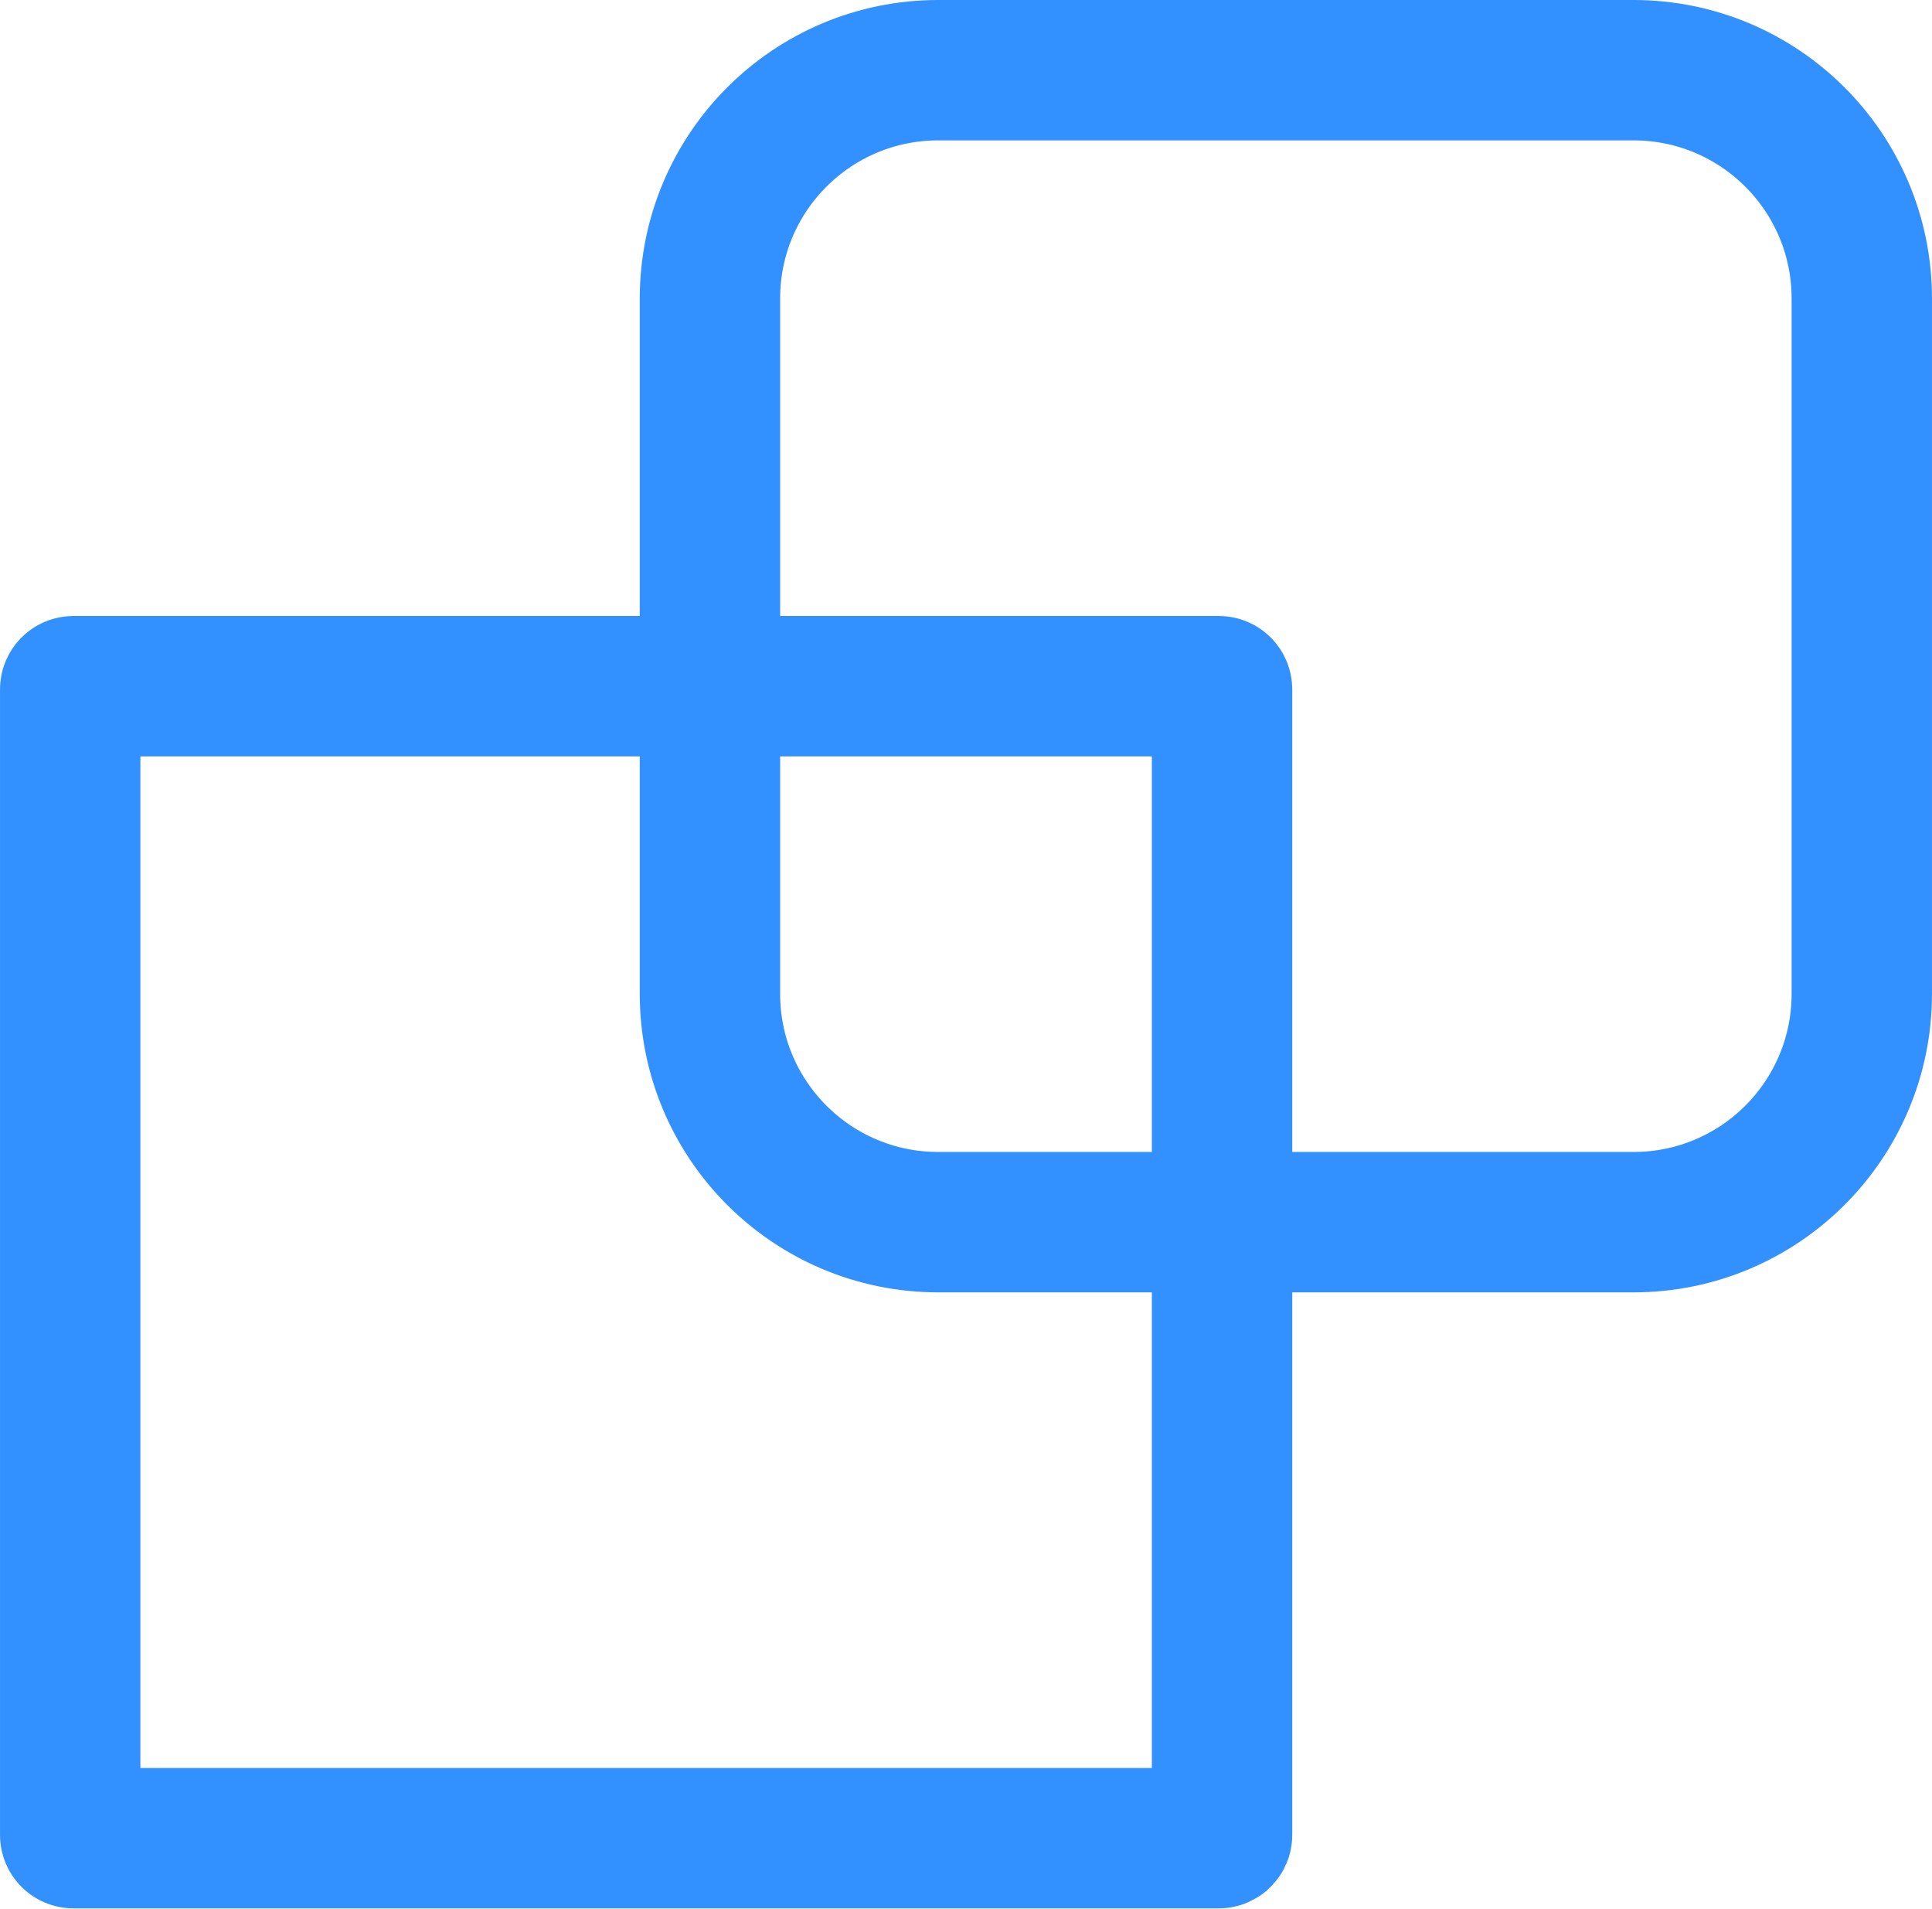
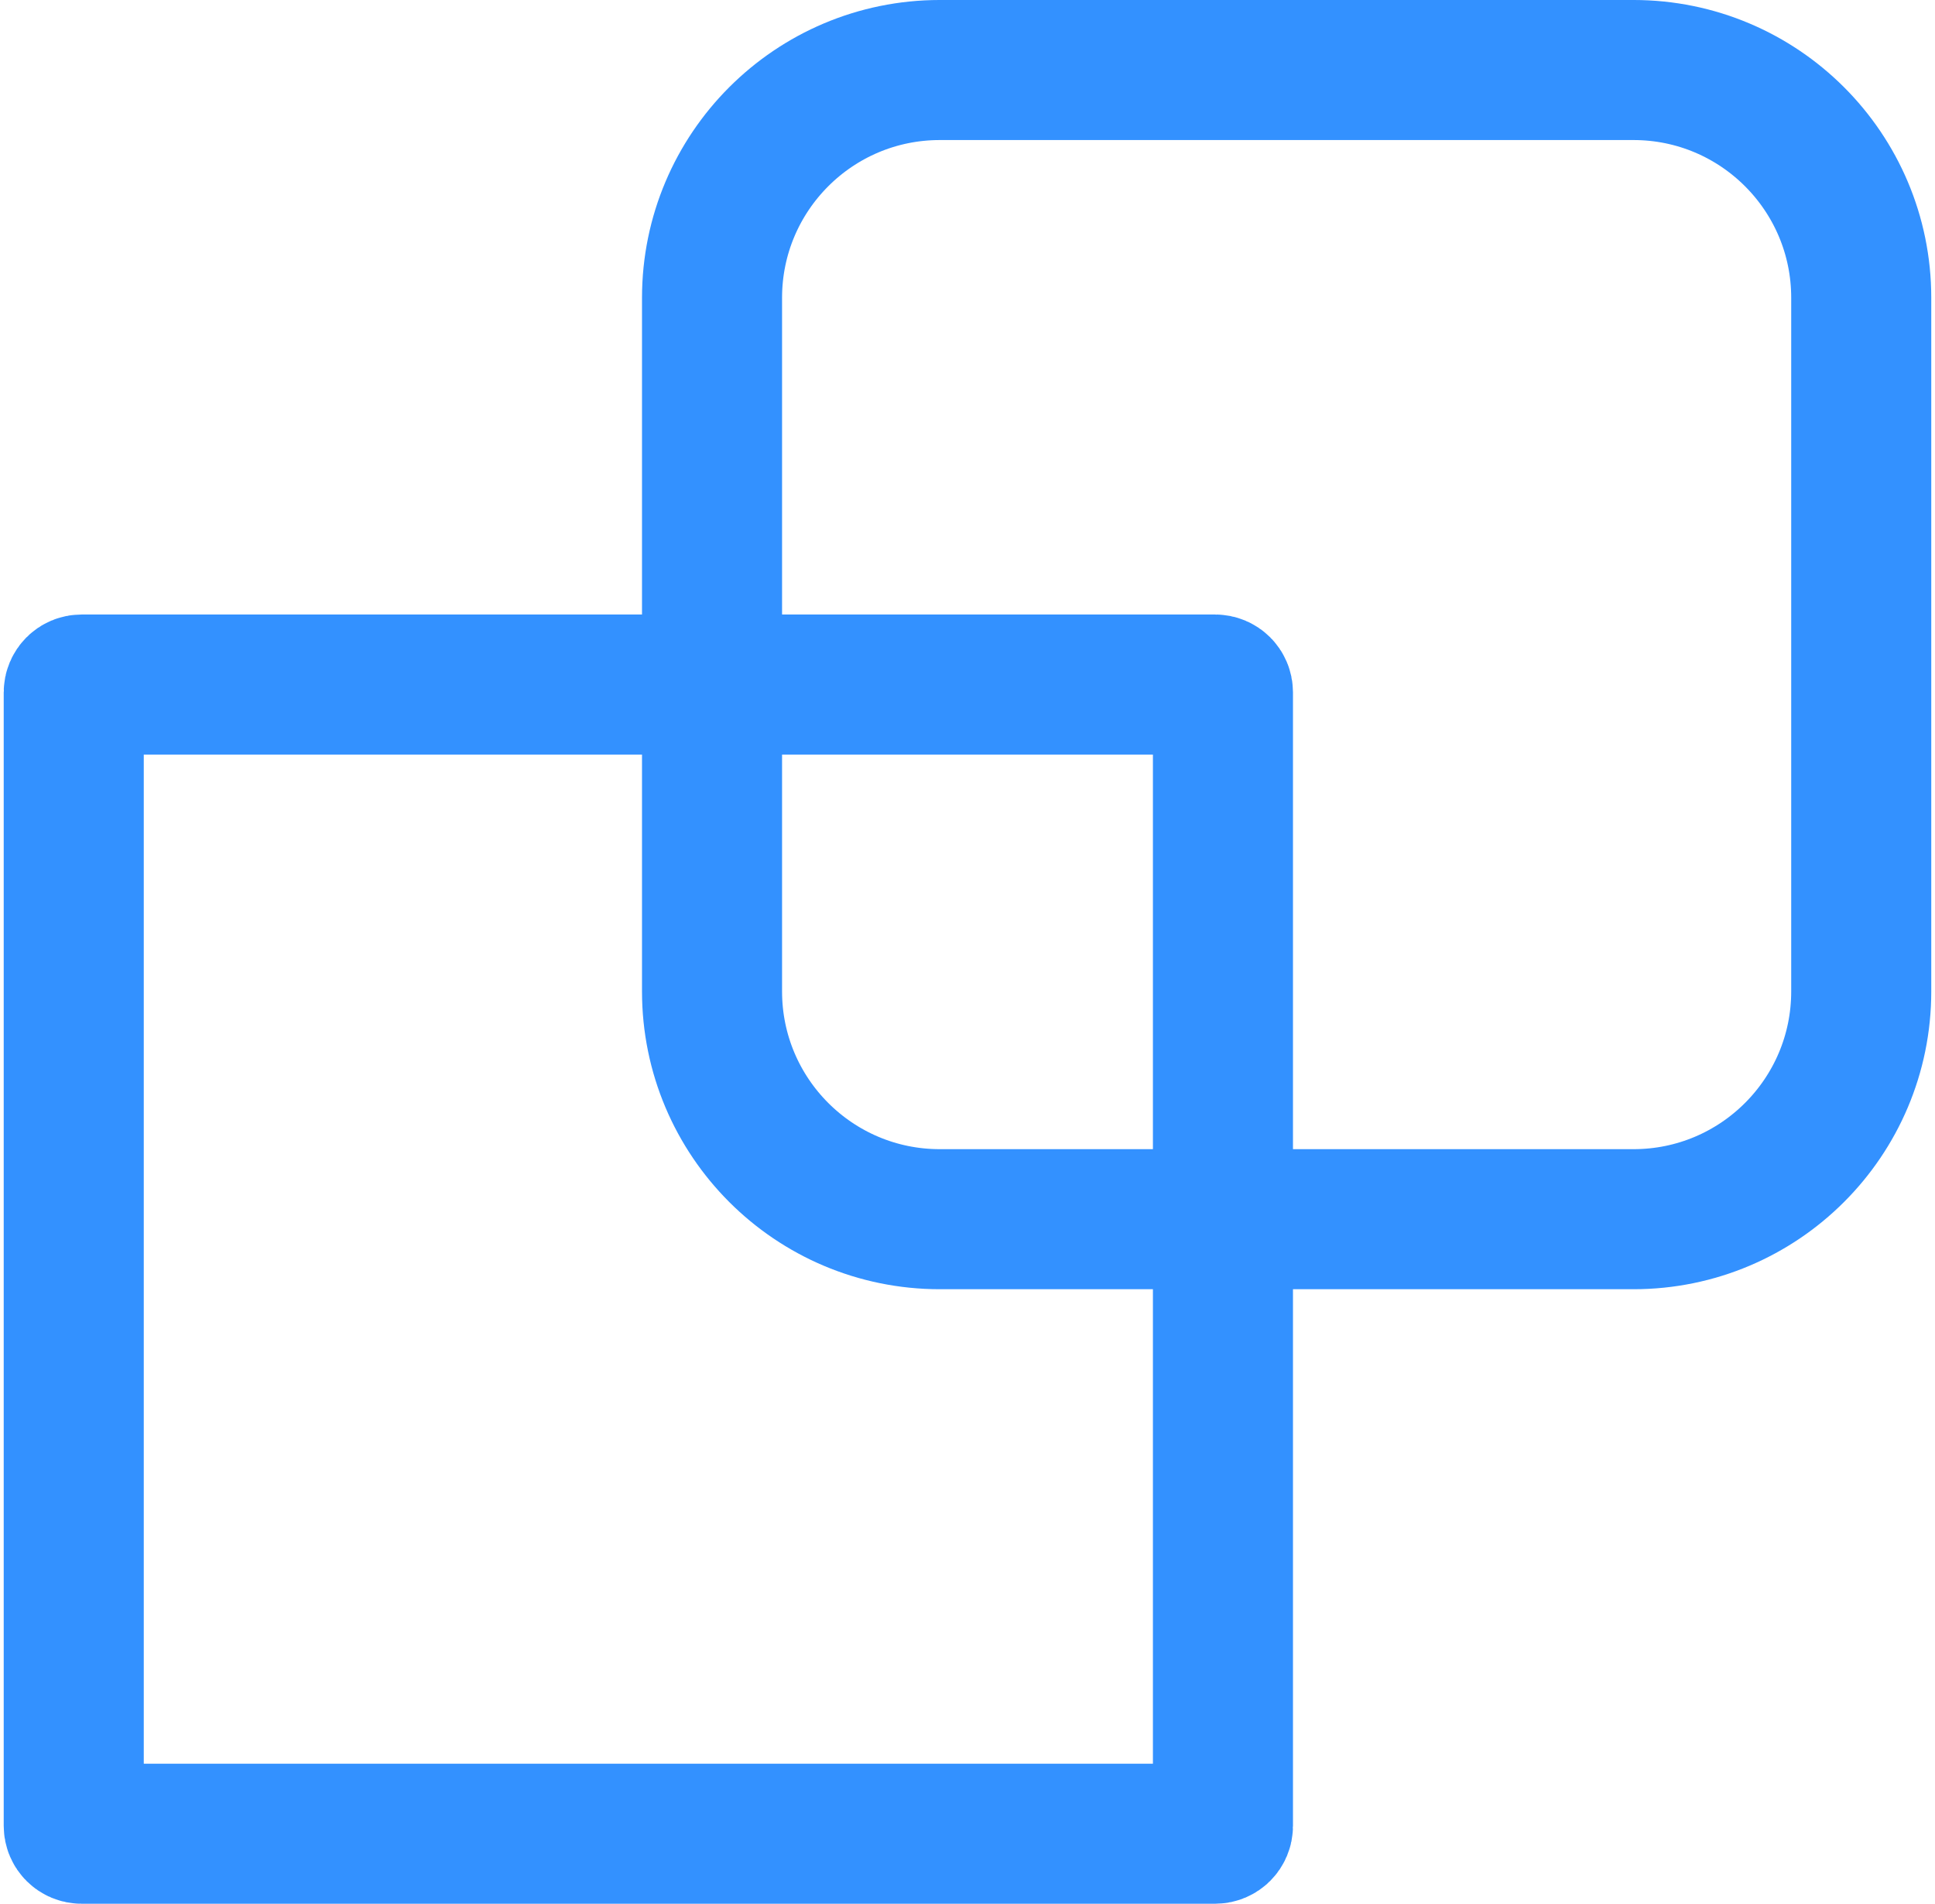
- <svg xmlns="http://www.w3.org/2000/svg" width="123.573mm" height="122.05mm" viewBox="0 0 123.573 122.05" version="1.1" id="svg1">
-   <defs id="defs1">
-     <linearGradient id="swatch2">
-       <stop style="stop-color:#000000;stop-opacity:1;" offset="0" id="stop2" />
-     </linearGradient>
-   </defs>
-   <g id="layer1" transform="translate(-52.62515,-96.61176)">
-     <rect style="fill:none;fill-opacity:1;fill-rule:evenodd;stroke:#3391ff;stroke-width:8.979;stroke-linecap:round;stroke-linejoin:miter;stroke-miterlimit:3.2;stroke-dasharray:none;stroke-opacity:1" id="rect1" width="73.674" height="73.674" x="57.115" y="140.498" ry="0.204" />
-     <rect style="fill:none;fill-opacity:1;fill-rule:evenodd;stroke:#3391ff;stroke-width:8.979;stroke-linecap:round;stroke-linejoin:round;stroke-miterlimit:0;stroke-dasharray:none;stroke-opacity:1;paint-order:normal" id="rect1-3-1" width="73.674" height="73.674" x="98.034" y="101.101" ry="14.602" />
-   </g>
+ <svg xmlns="http://www.w3.org/2000/svg" width="124" height="122" viewBox="0 0 123.573 122.05">
+   <rect x="4.489" y="43.886" width="73.674" height="73.674" rx="0.5" fill="none" stroke="#3391ff" stroke-width="8.979" stroke-linecap="round" stroke-linejoin="miter" stroke-miterlimit="3.2" />
+   <rect x="45.409" y="4.489" width="73.674" height="73.674" rx="14.602" fill="none" stroke="#3391ff" stroke-width="8.979" stroke-linecap="round" stroke-linejoin="round" />
</svg>
